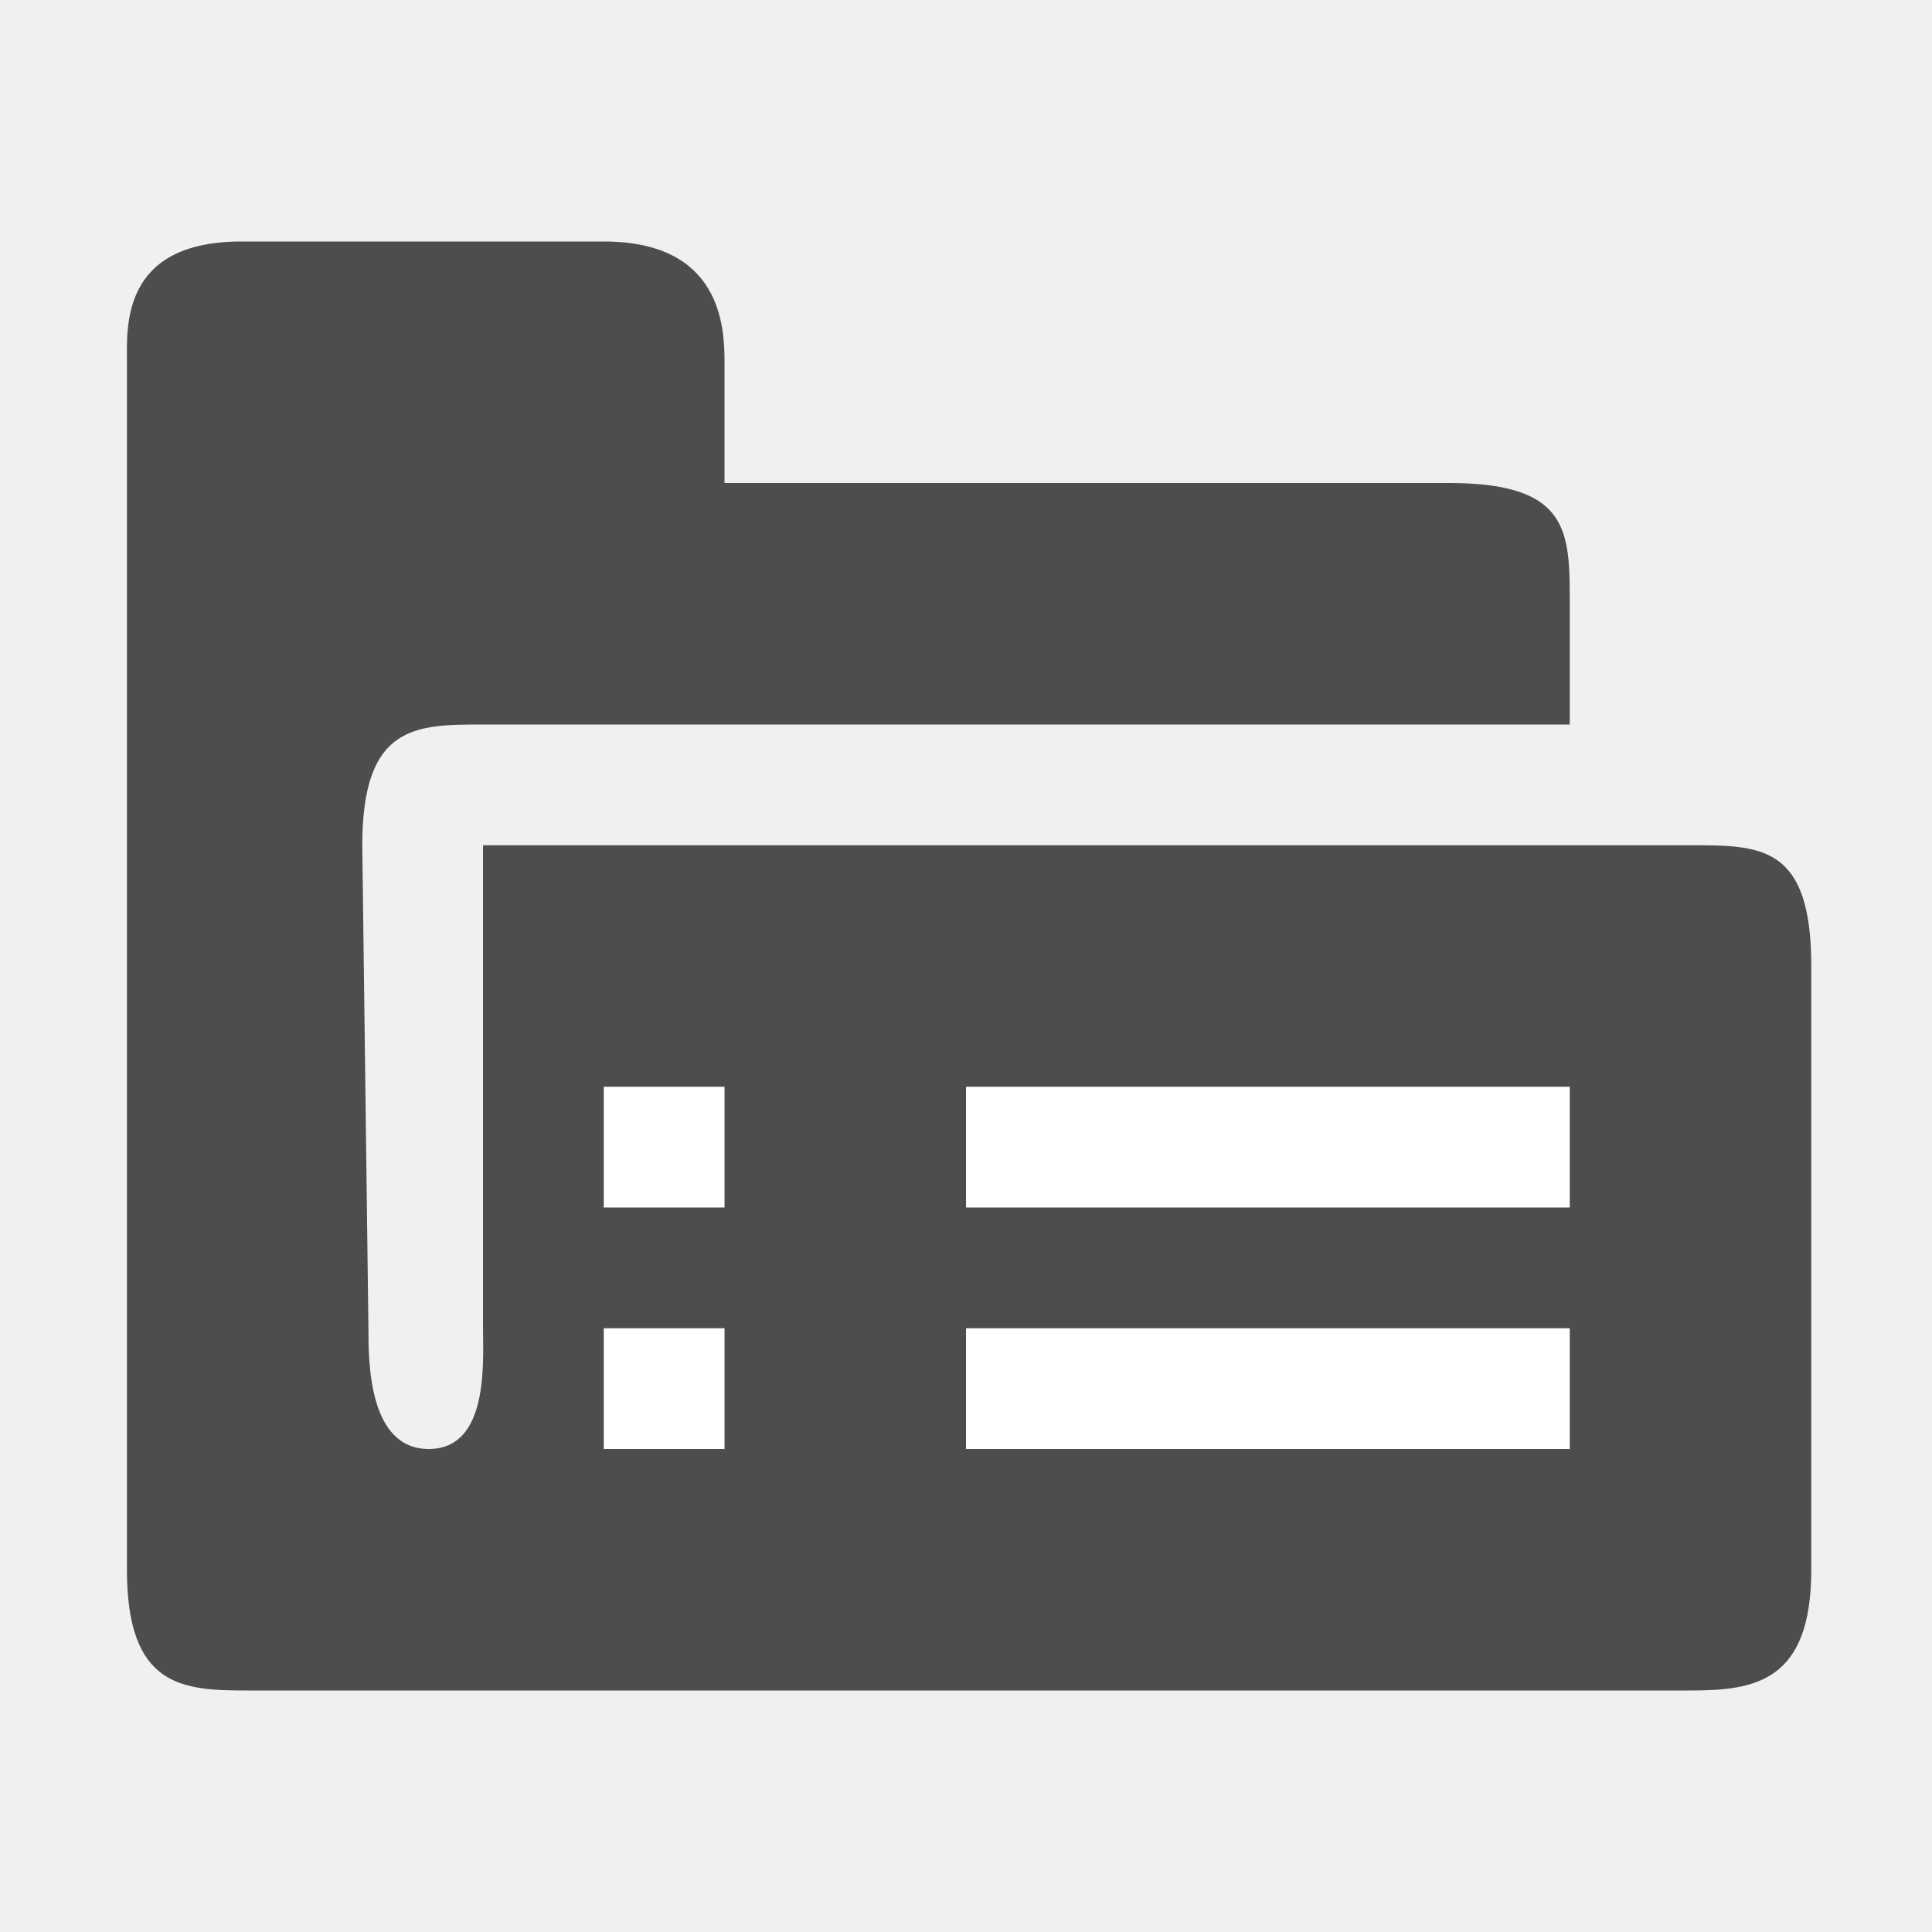
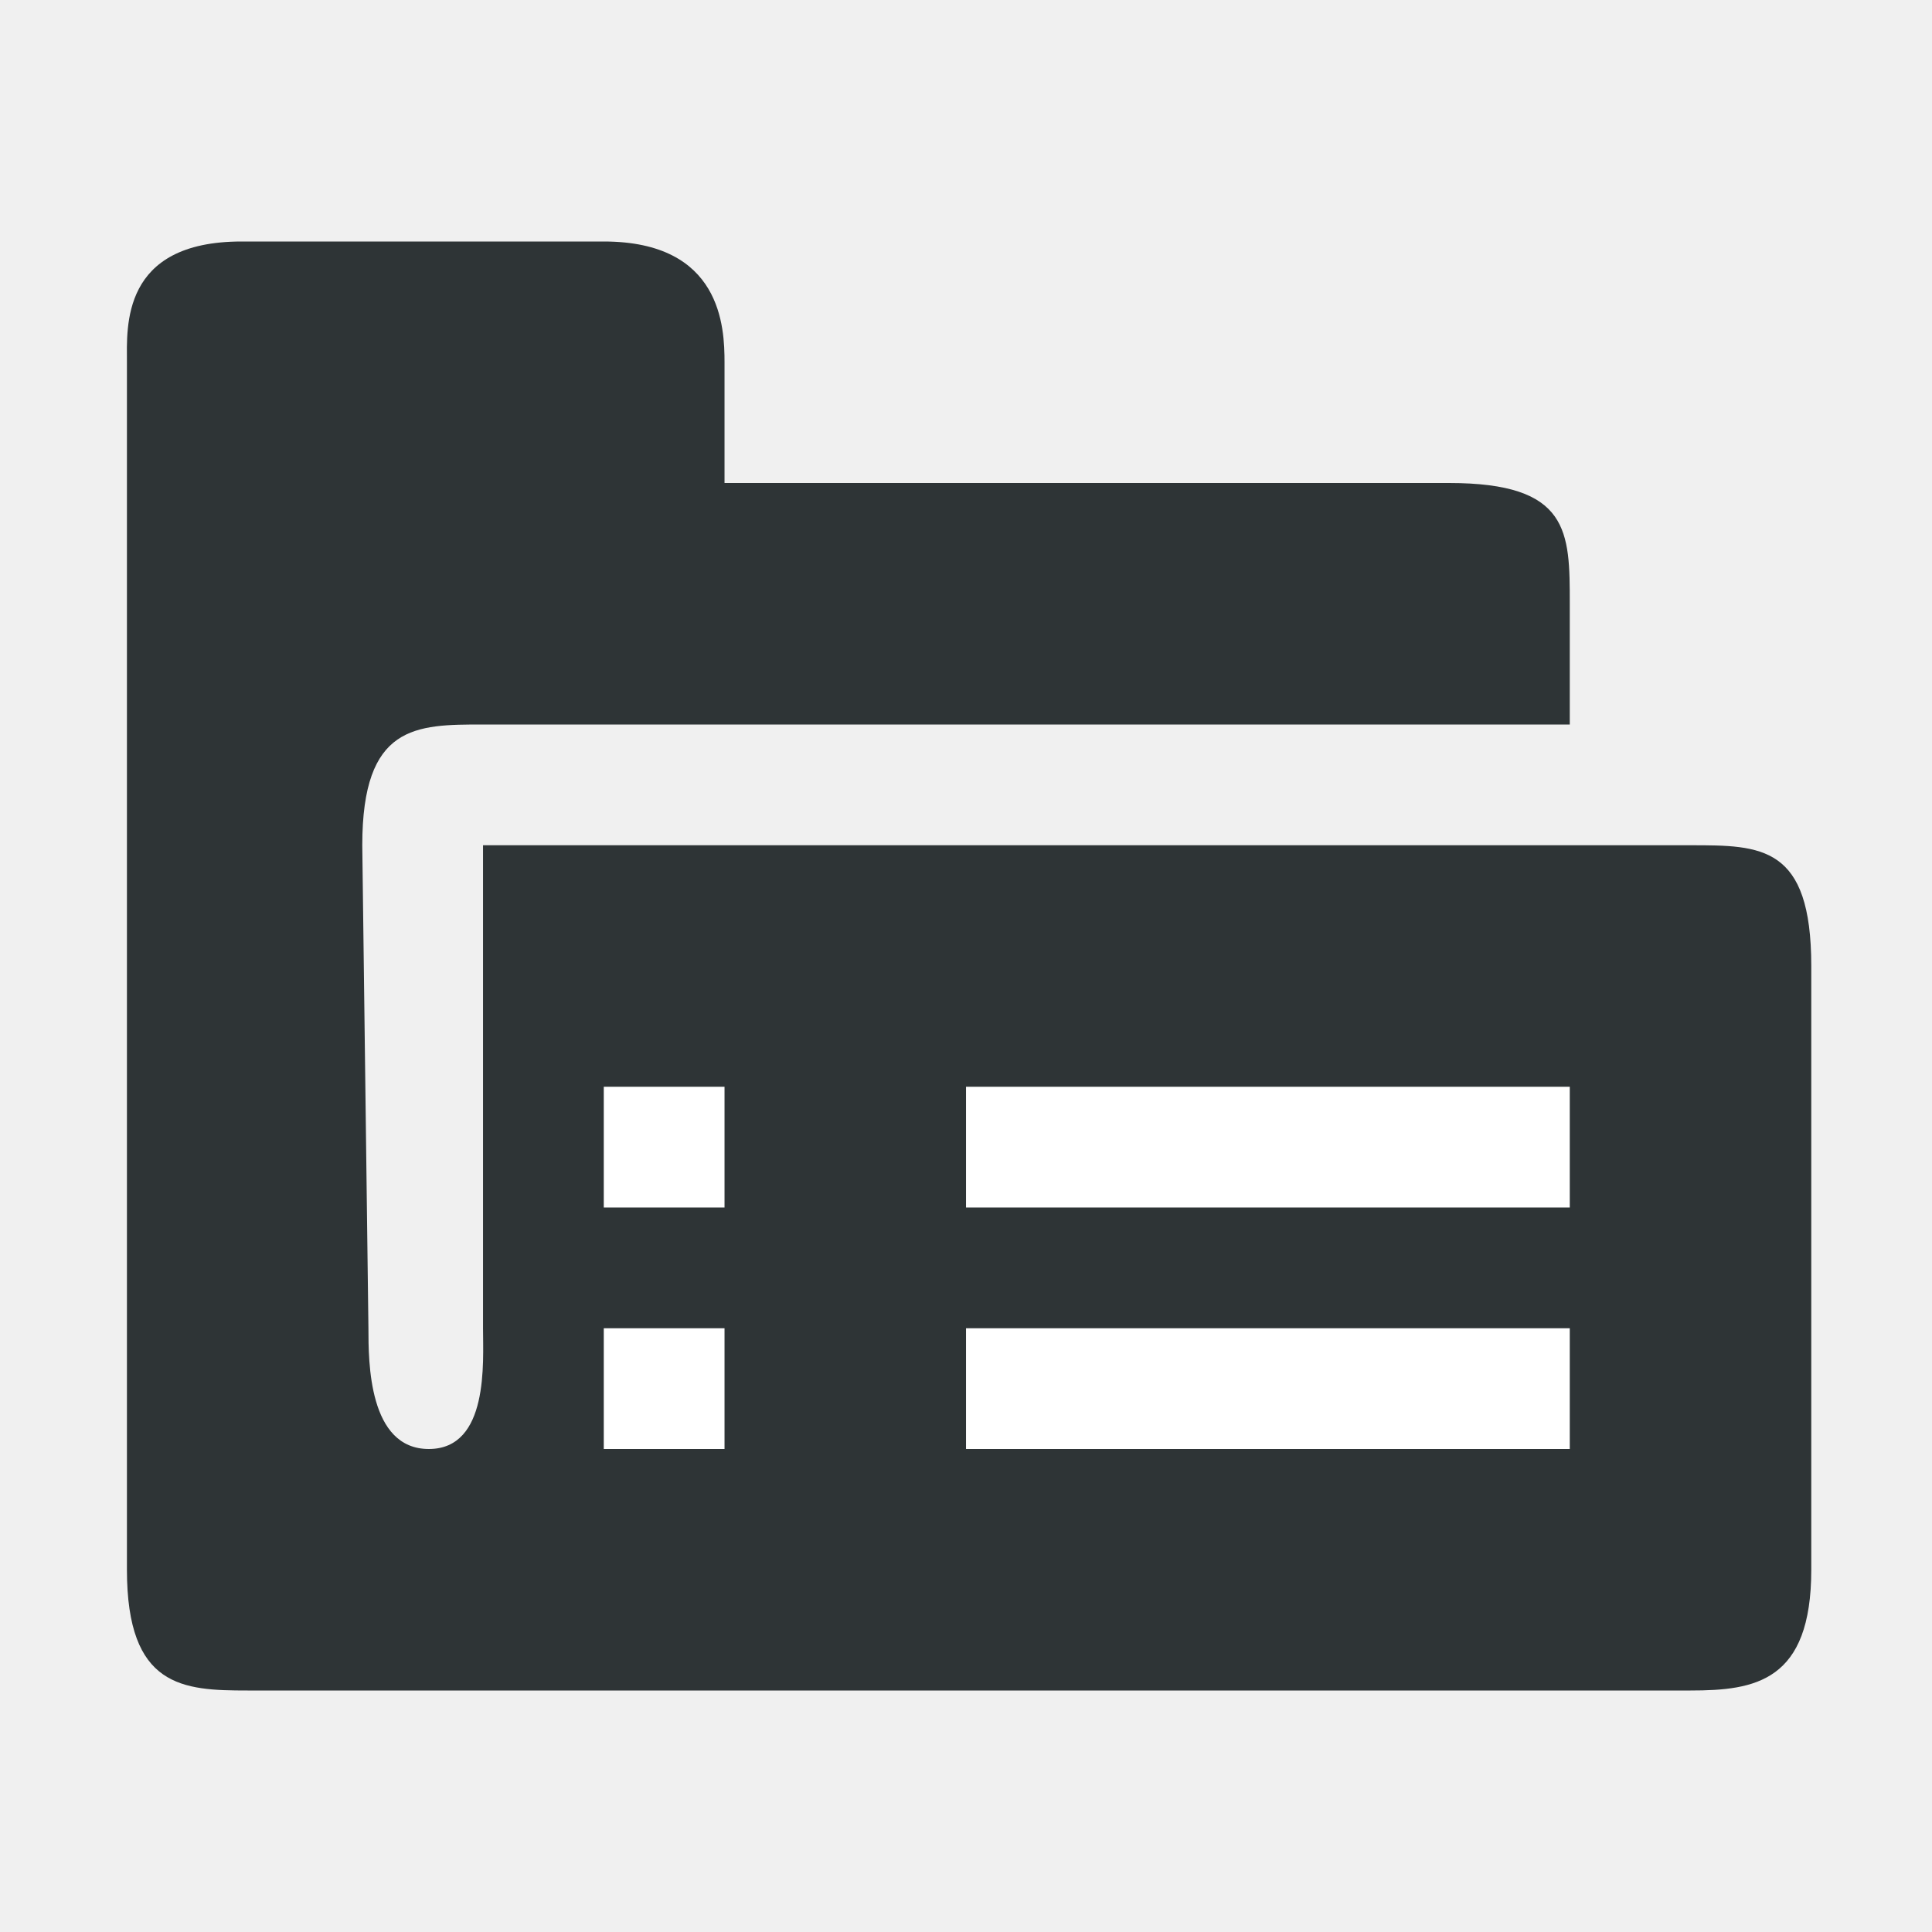
<svg xmlns="http://www.w3.org/2000/svg" version="1.1" width="16" height="16" id="svg7384">
  <defs id="defs7386" />
  <g transform="translate(-260,-518)" id="layer9" style="display:inline" />
  <g transform="translate(-260,-518)" id="layer10" />
  <g transform="translate(-260,-518)" id="layer11" />
  <g transform="translate(-260,-518)" id="layer13" />
  <g transform="translate(-260,-518)" id="layer14" />
  <g transform="translate(-260,-518)" id="layer15" />
  <g transform="translate(-227.9998,-997)" id="g5514" style="display:inline">
    <g id="g5516">
      <rect width="16" height="16" x="228" y="996" id="rect5518" style="color:#bebebe;fill:none;stroke:none;stroke-width:2;marker:none;visibility:visible;display:inline;overflow:visible;enable-background:accumulate" />
    </g>
  </g>
  <g transform="translate(-207.9998,-997)" id="g4958" style="display:inline">
-     <path d="m 210,999 c -1.001,0 -0.949,0.711 -0.949,1 l 0,10 c 0,0.977 0.464,1 1,1 l 11.949,0 c 0.536,0 1,-0.074 1,-1 l 0,-5 c 0,-1 -0.414,-1 -1,-1 l -10,0 0,4 c 0,0.277 0.051,1 -0.449,1 -0.5,0 -0.5,-0.723 -0.5,-1 l -0.051,-4 c 0,-1 0.443,-1 1,-1 l 1.469,0 7.531,0 0,-1 c 0,-0.598 0,-1 -1,-1 l -6,0 0,-1 c 0,-0.289 -0.024,-1 -1,-1 z" id="rect3845" style="fill:#4d4d4d;fill-opacity:1;stroke:none;display:inline" />
+     <path d="m 210,999 c -1.001,0 -0.949,0.711 -0.949,1 l 0,10 c 0,0.977 0.464,1 1,1 l 11.949,0 c 0.536,0 1,-0.074 1,-1 l 0,-5 c 0,-1 -0.414,-1 -1,-1 l -10,0 0,4 c 0,0.277 0.051,1 -0.449,1 -0.5,0 -0.5,-0.723 -0.5,-1 l -0.051,-4 c 0,-1 0.443,-1 1,-1 l 1.469,0 7.531,0 0,-1 c 0,-0.598 0,-1 -1,-1 l -6,0 0,-1 c 0,-0.289 -0.024,-1 -1,-1 z" id="rect3845" style="fill:#2e3436;fill-opacity:1;stroke:none;display:inline" />
    <rect width="16" height="16" x="208" y="996" id="rect14152" style="color:#bebebe;fill:none;stroke:none;stroke-width:2;marker:none;visibility:visible;display:inline;overflow:visible;enable-background:accumulate" />
    <rect width="5" height="1" rx="0" ry="0" x="216" y="1006" id="rect2996" style="fill:white;fill-opacity:1;stroke:none" />
    <rect width="5" height="1" rx="0" ry="0" x="216" y="1008" id="rect3766" style="fill:white;fill-opacity:1;stroke:none" />
    <rect width="1" height="1" rx="0" ry="0" x="213" y="1006" id="rect3770" style="fill:white;fill-opacity:1;stroke:none" />
    <rect width="1" height="1" rx="0" ry="0" x="213" y="1008" id="rect3772" style="fill:white;fill-opacity:1;stroke:none" />
  </g>
</svg>
